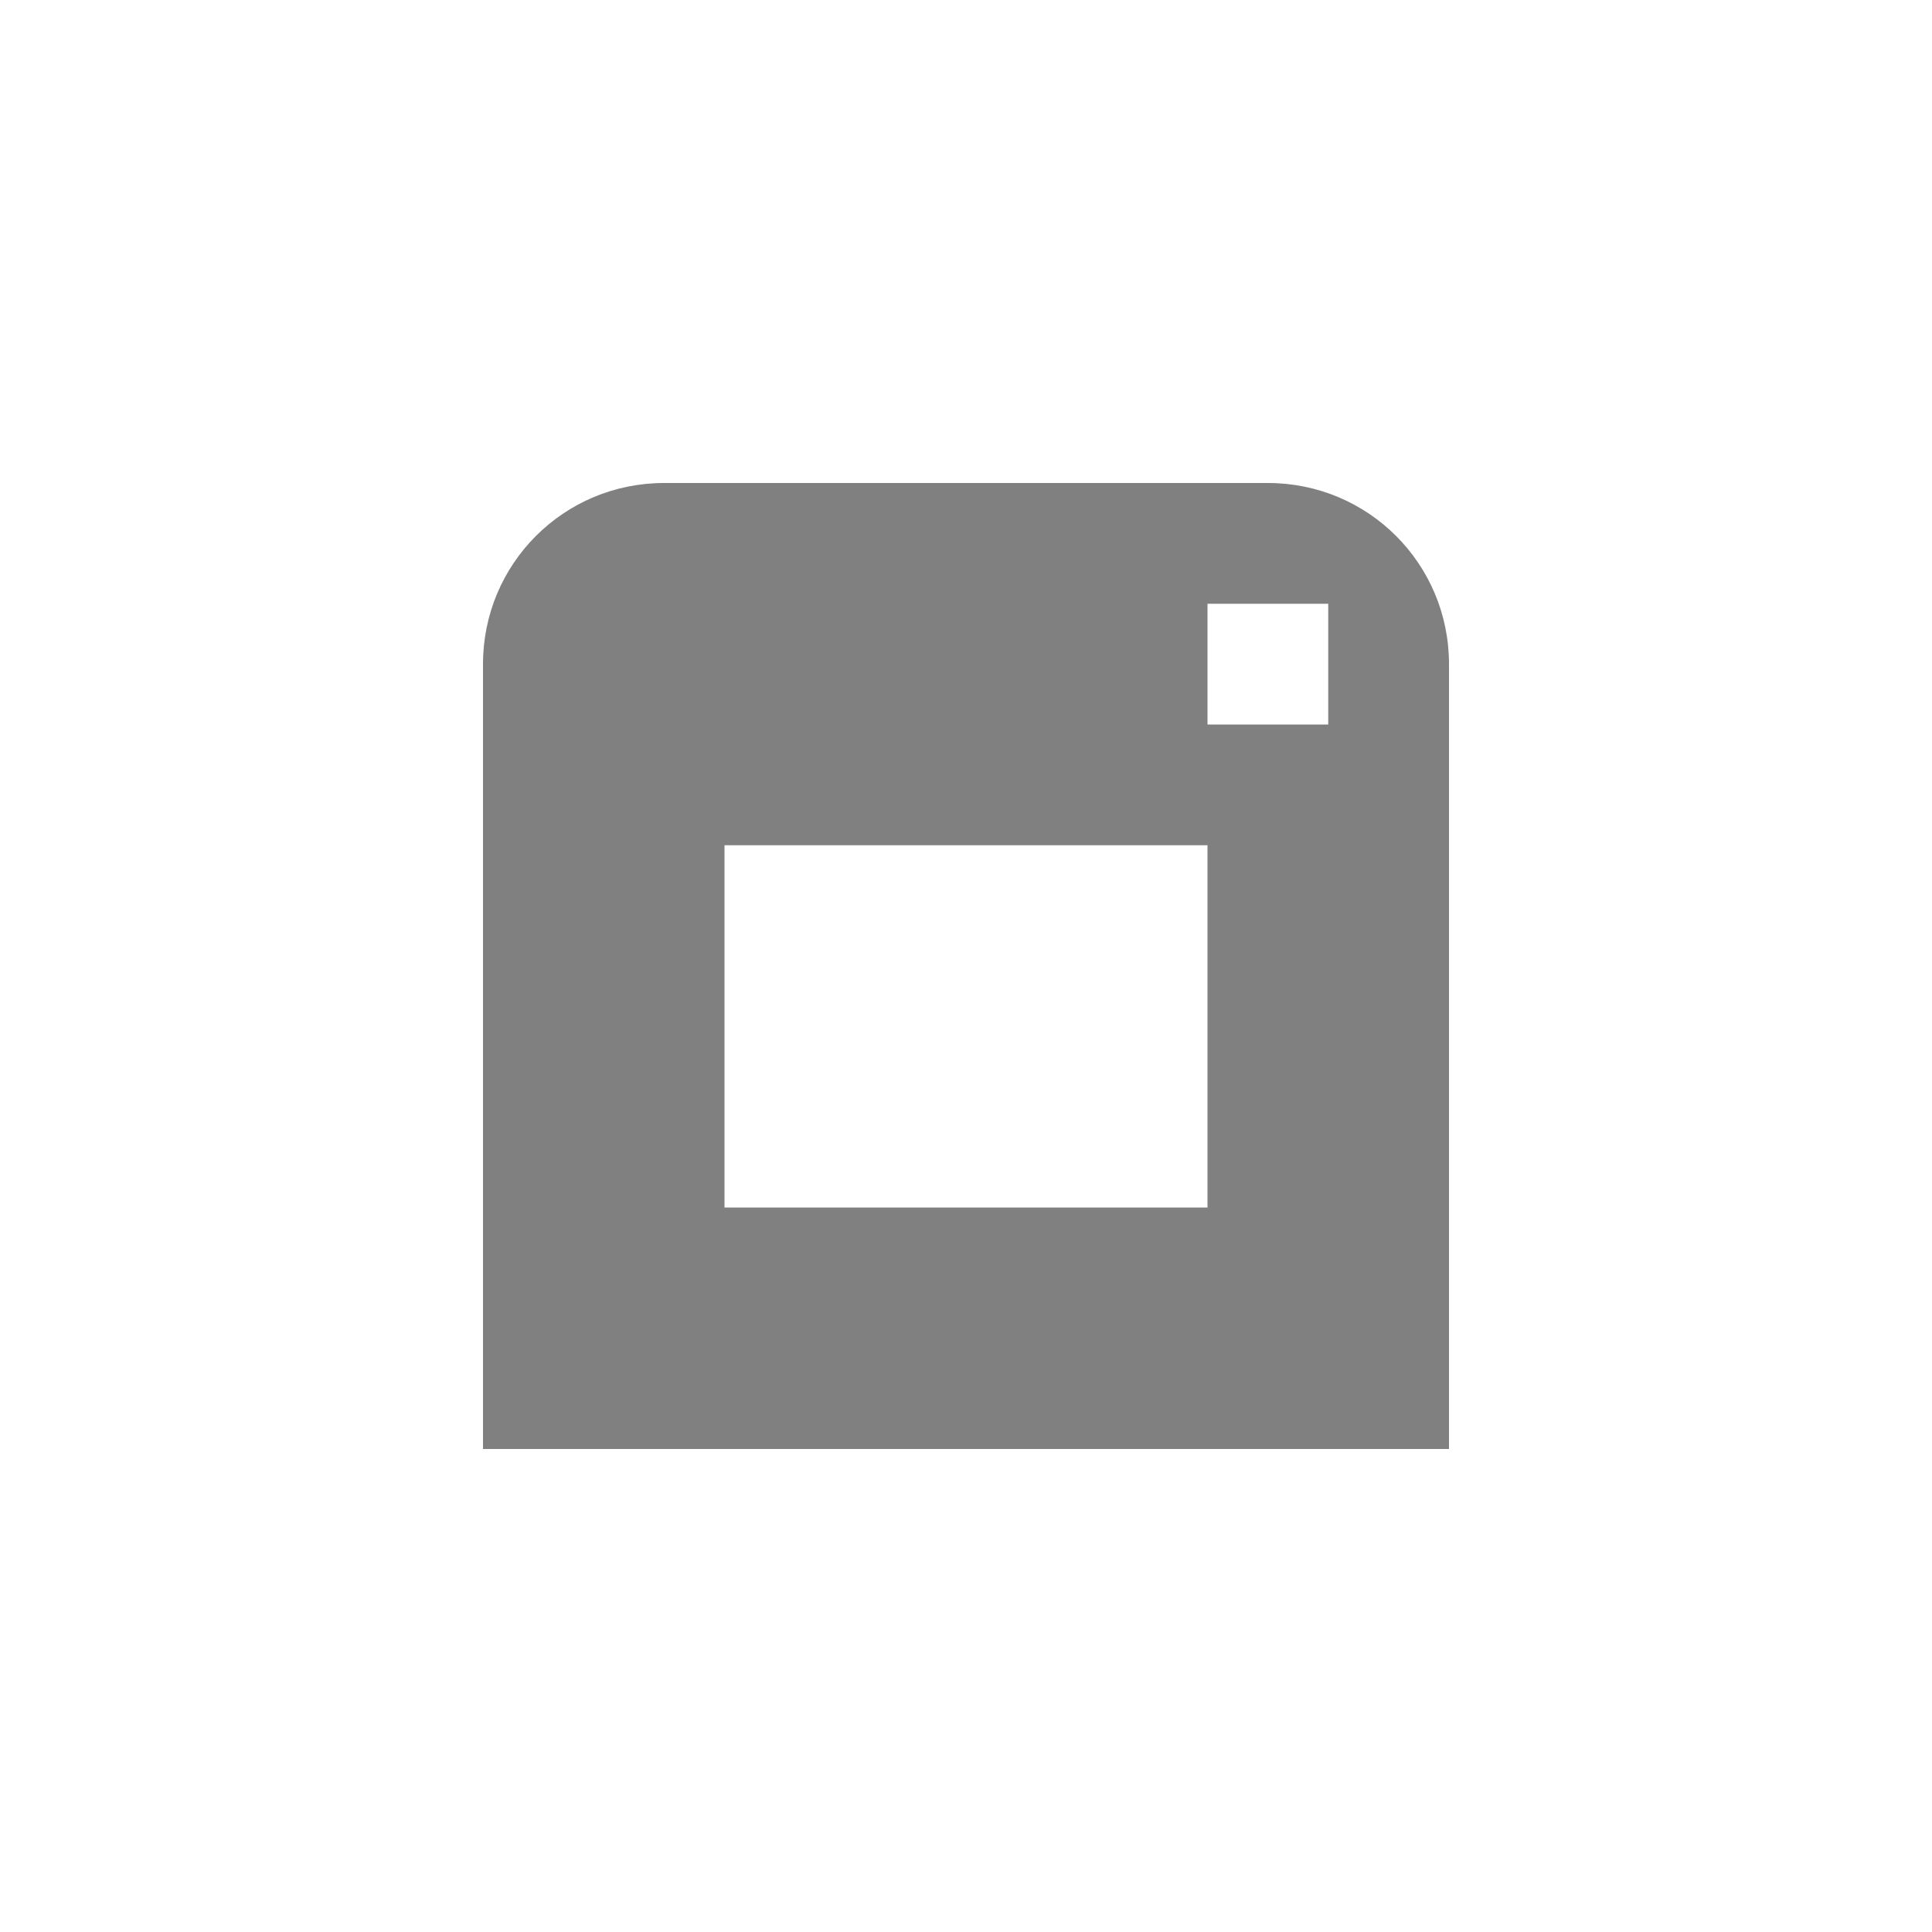
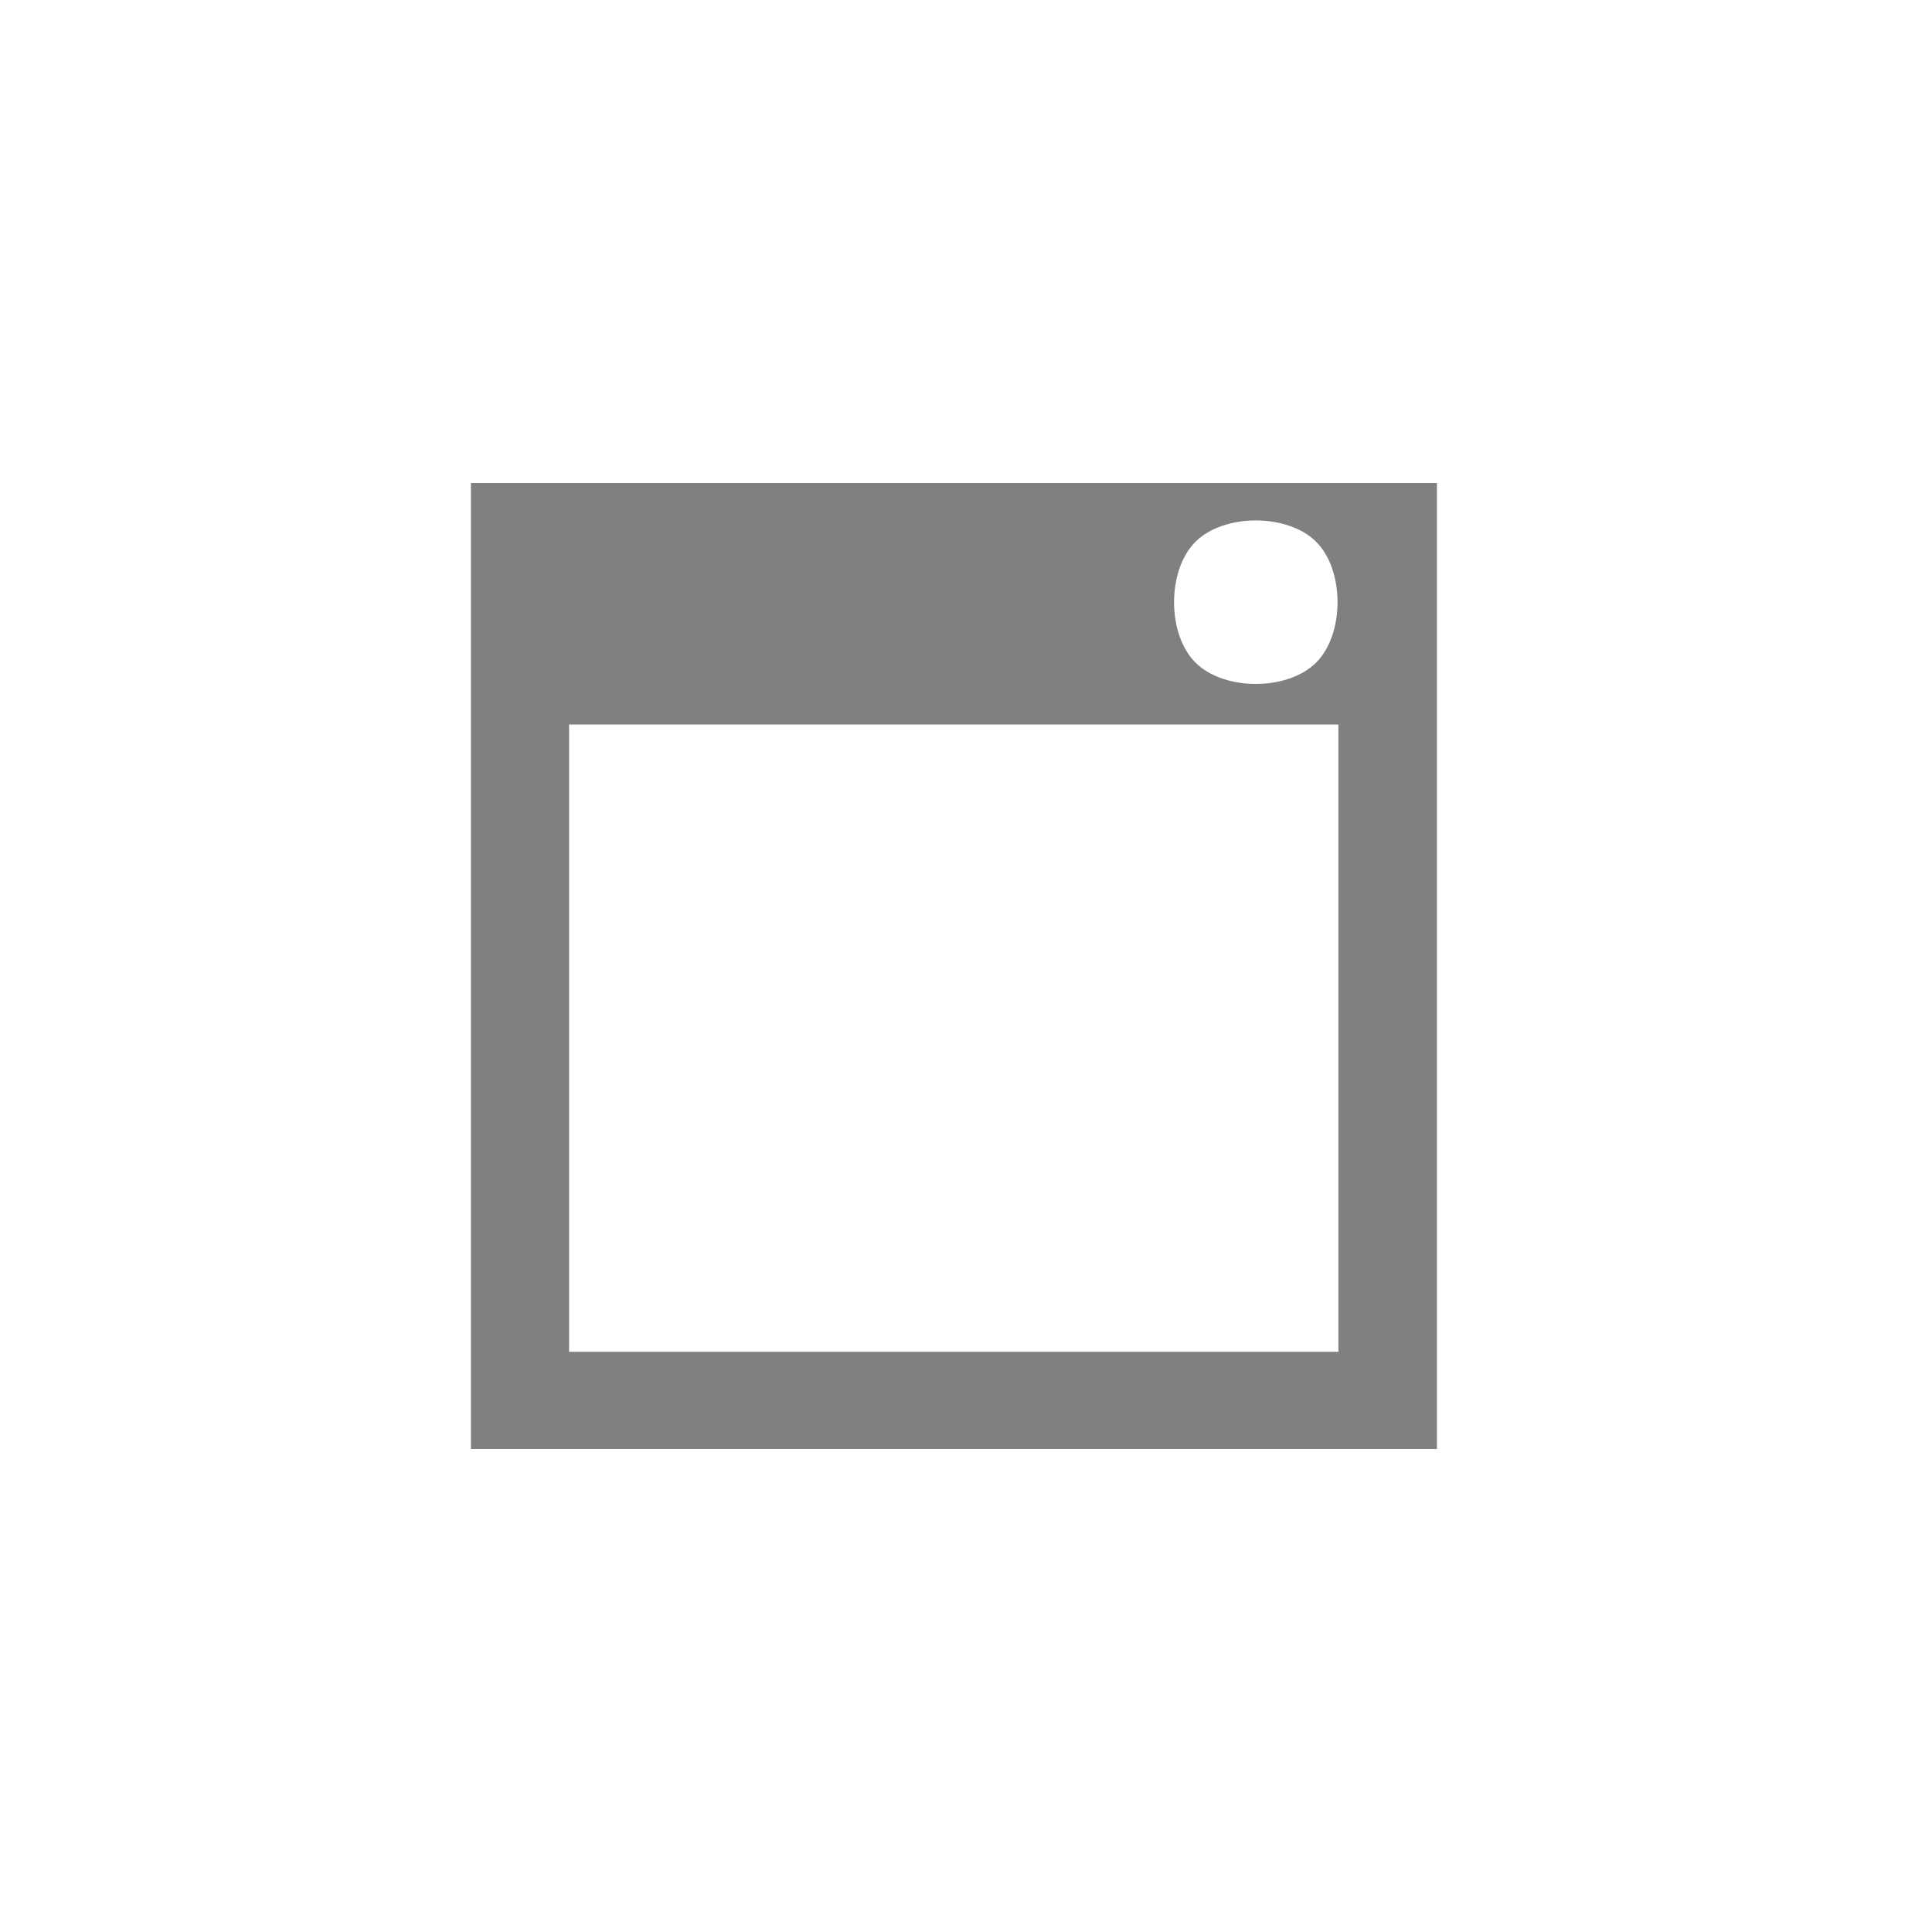
<svg xmlns="http://www.w3.org/2000/svg" enable-background="new 0 0 32 32" height="16" id="Layer_1" version="1.1" viewBox="0 0 16 16" width="16" xml:space="preserve">
  <defs id="defs24" />
  <g transform="translate(-1426,-247)" style="display:inline;opacity:1" id="g4490-3-75">
    <g id="g4092-0-7-0" style="display:inline" transform="translate(58,0)" />
  </g>
  <g id="g4146">
    <rect y="2.6171874e-06" x="0" height="16" width="16" id="rect17883-32" style="display:inline;opacity:1;fill:none;fill-opacity:1;stroke:none;stroke-width:1;stroke-linecap:butt;stroke-linejoin:miter;stroke-miterlimit:4;stroke-dasharray:none;stroke-dashoffset:0;stroke-opacity:0" />
-     <path id="path3842-6" d="M 5.5,4 C 4.669,4 4,4.669 4,5.5 l 0,6.5 8,0 0,-6.5 C 12,4.669 11.331,4 10.5,4 Z m 4.5,1 1,0 0,1 -1,0 z m -4,2 4,0 0,3 -4,0 z" style="color:#000000;display:inline;overflow:visible;visibility:visible;fill:#808080;fill-opacity:1;fill-rule:nonzero;stroke:none;stroke-width:0.8;marker:none;enable-background:accumulate" />
+     <path id="path3842-6" d="m 3.9,4 v 8 h 8 V 4 Z m 6,0.487 c 0.236,-0.236 0.764,-0.236 1,0 0.236,0.236 0.236,0.764 0,1 -0.236,0.236 -0.764,0.236 -1,0 -0.236,-0.236 -0.236,-0.764 0,-1 z M 4.713,6 h 6.371 v 5.195 H 4.713 Z" style="color:#000000;display:inline;overflow:visible;visibility:visible;fill:#808080;fill-opacity:1;fill-rule:nonzero;stroke:none;stroke-width:0.8;marker:none;enable-background:accumulate" />
  </g>
</svg>
